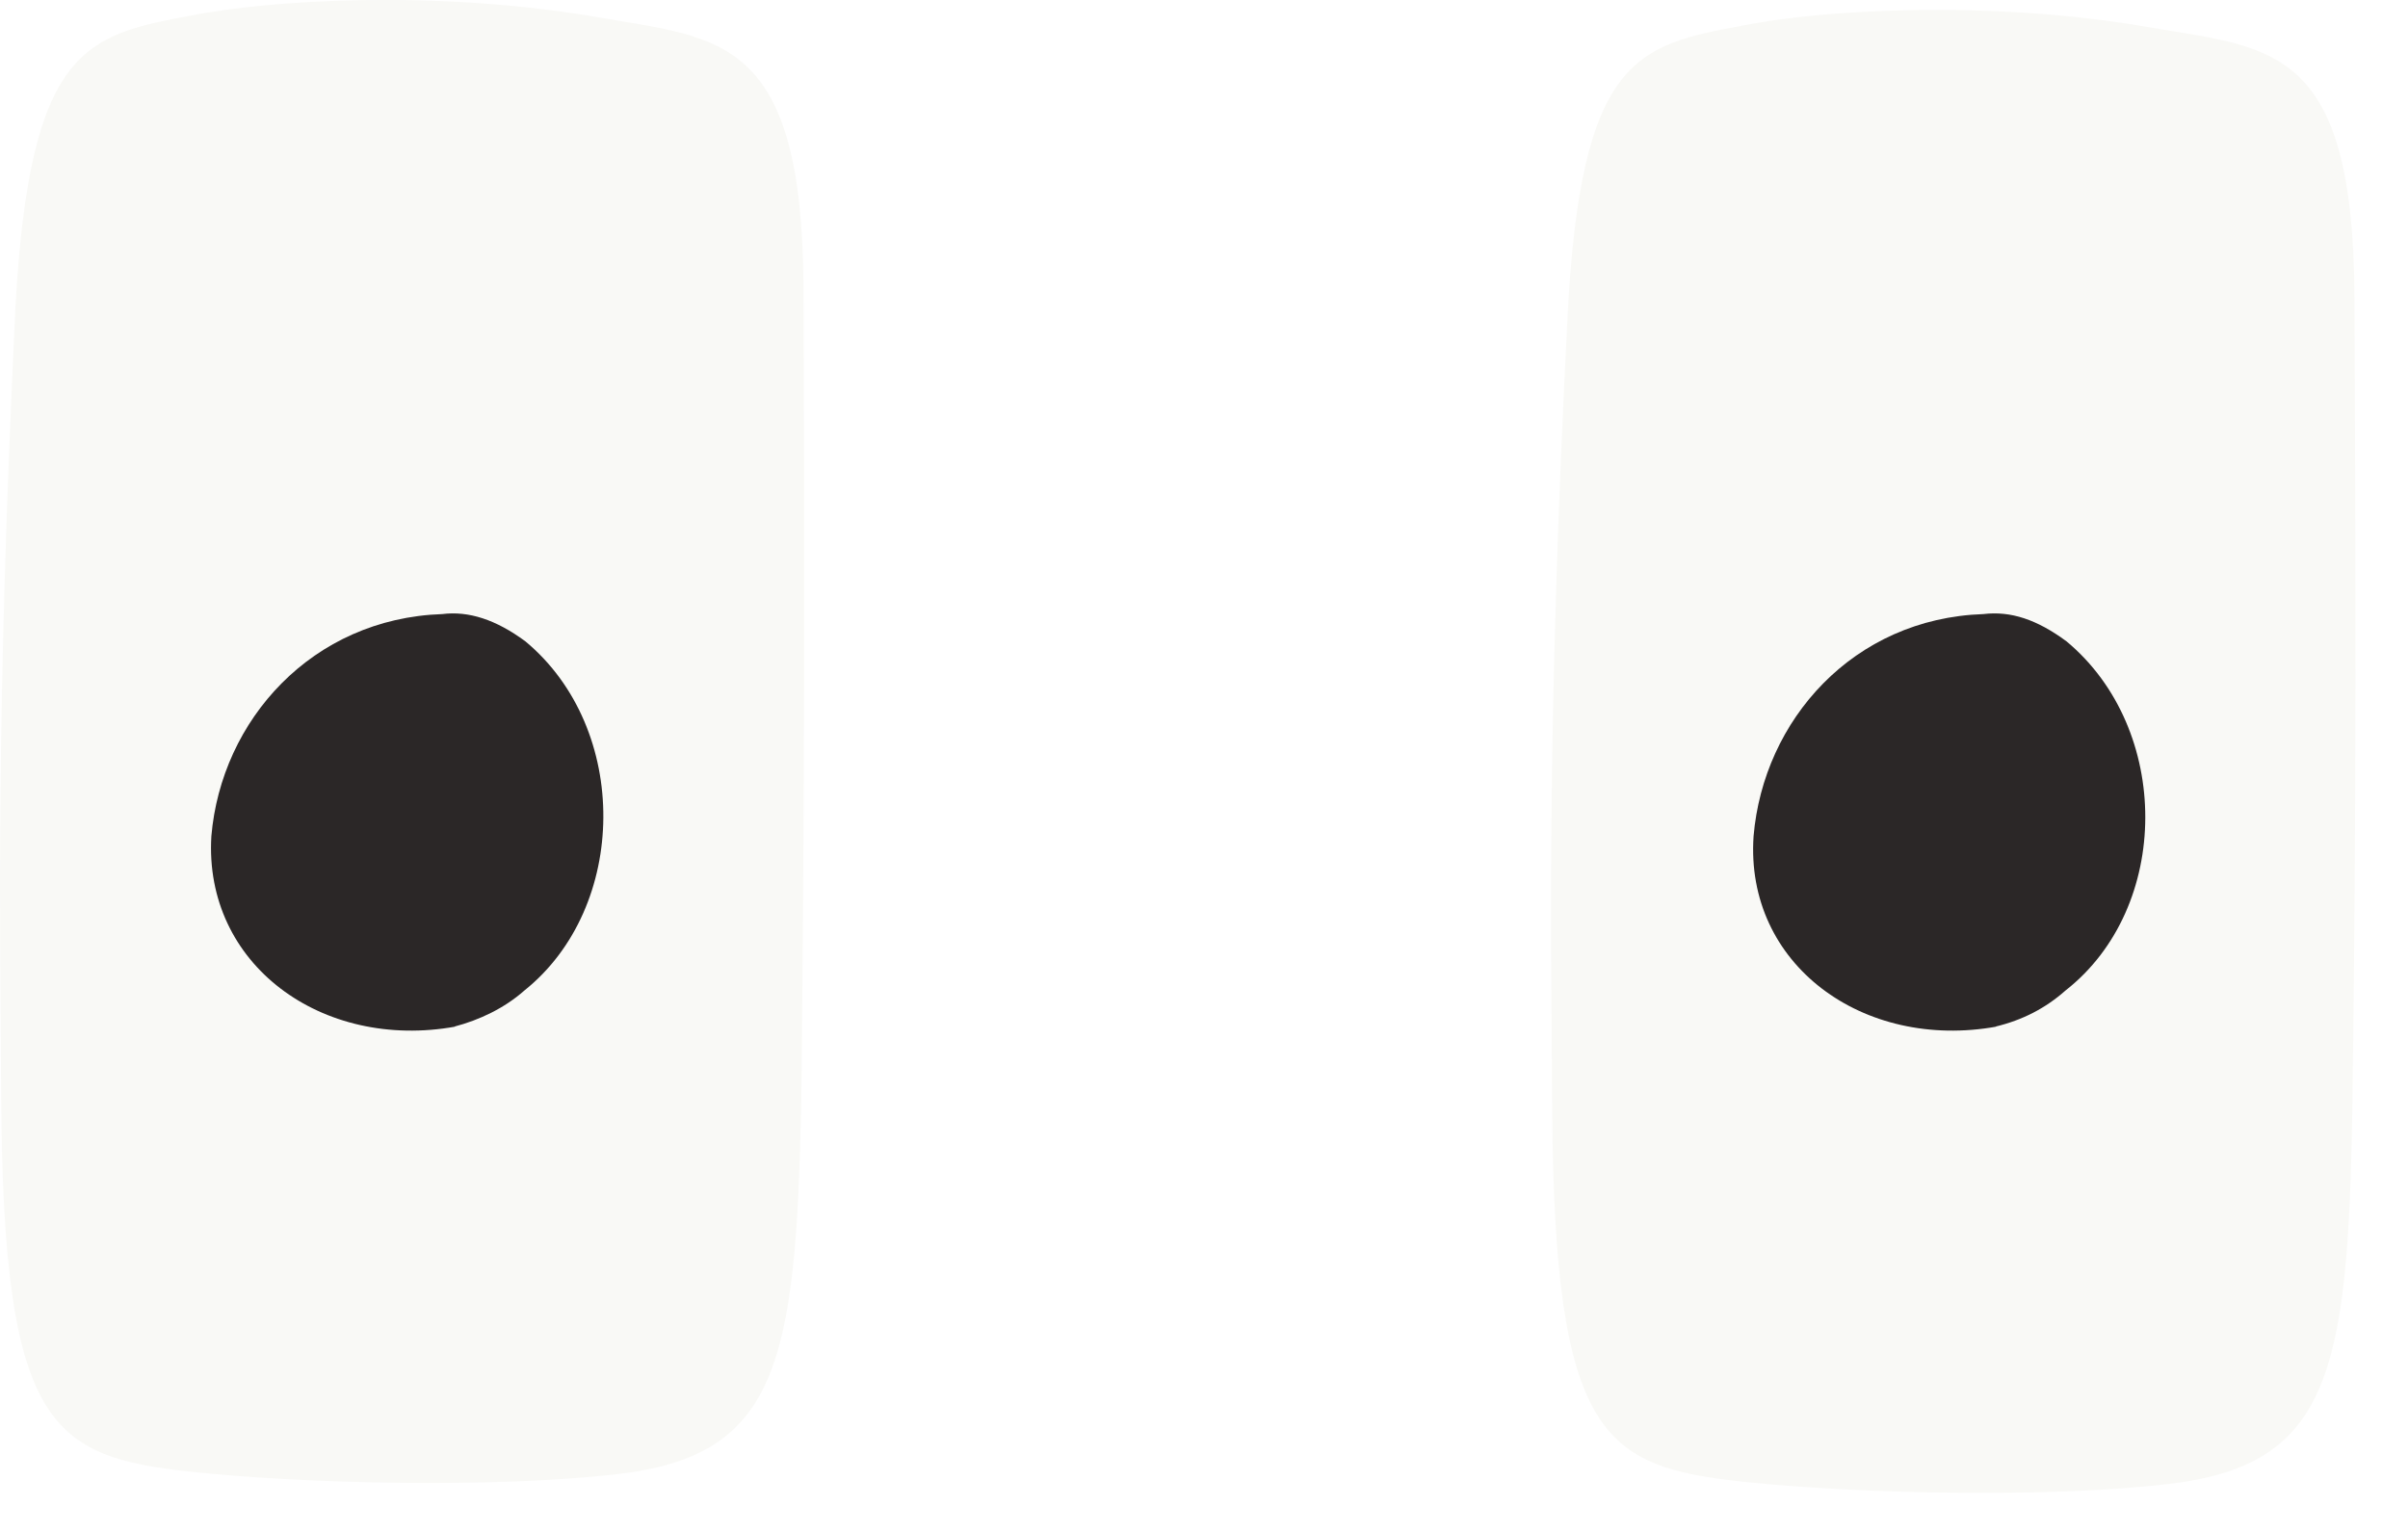
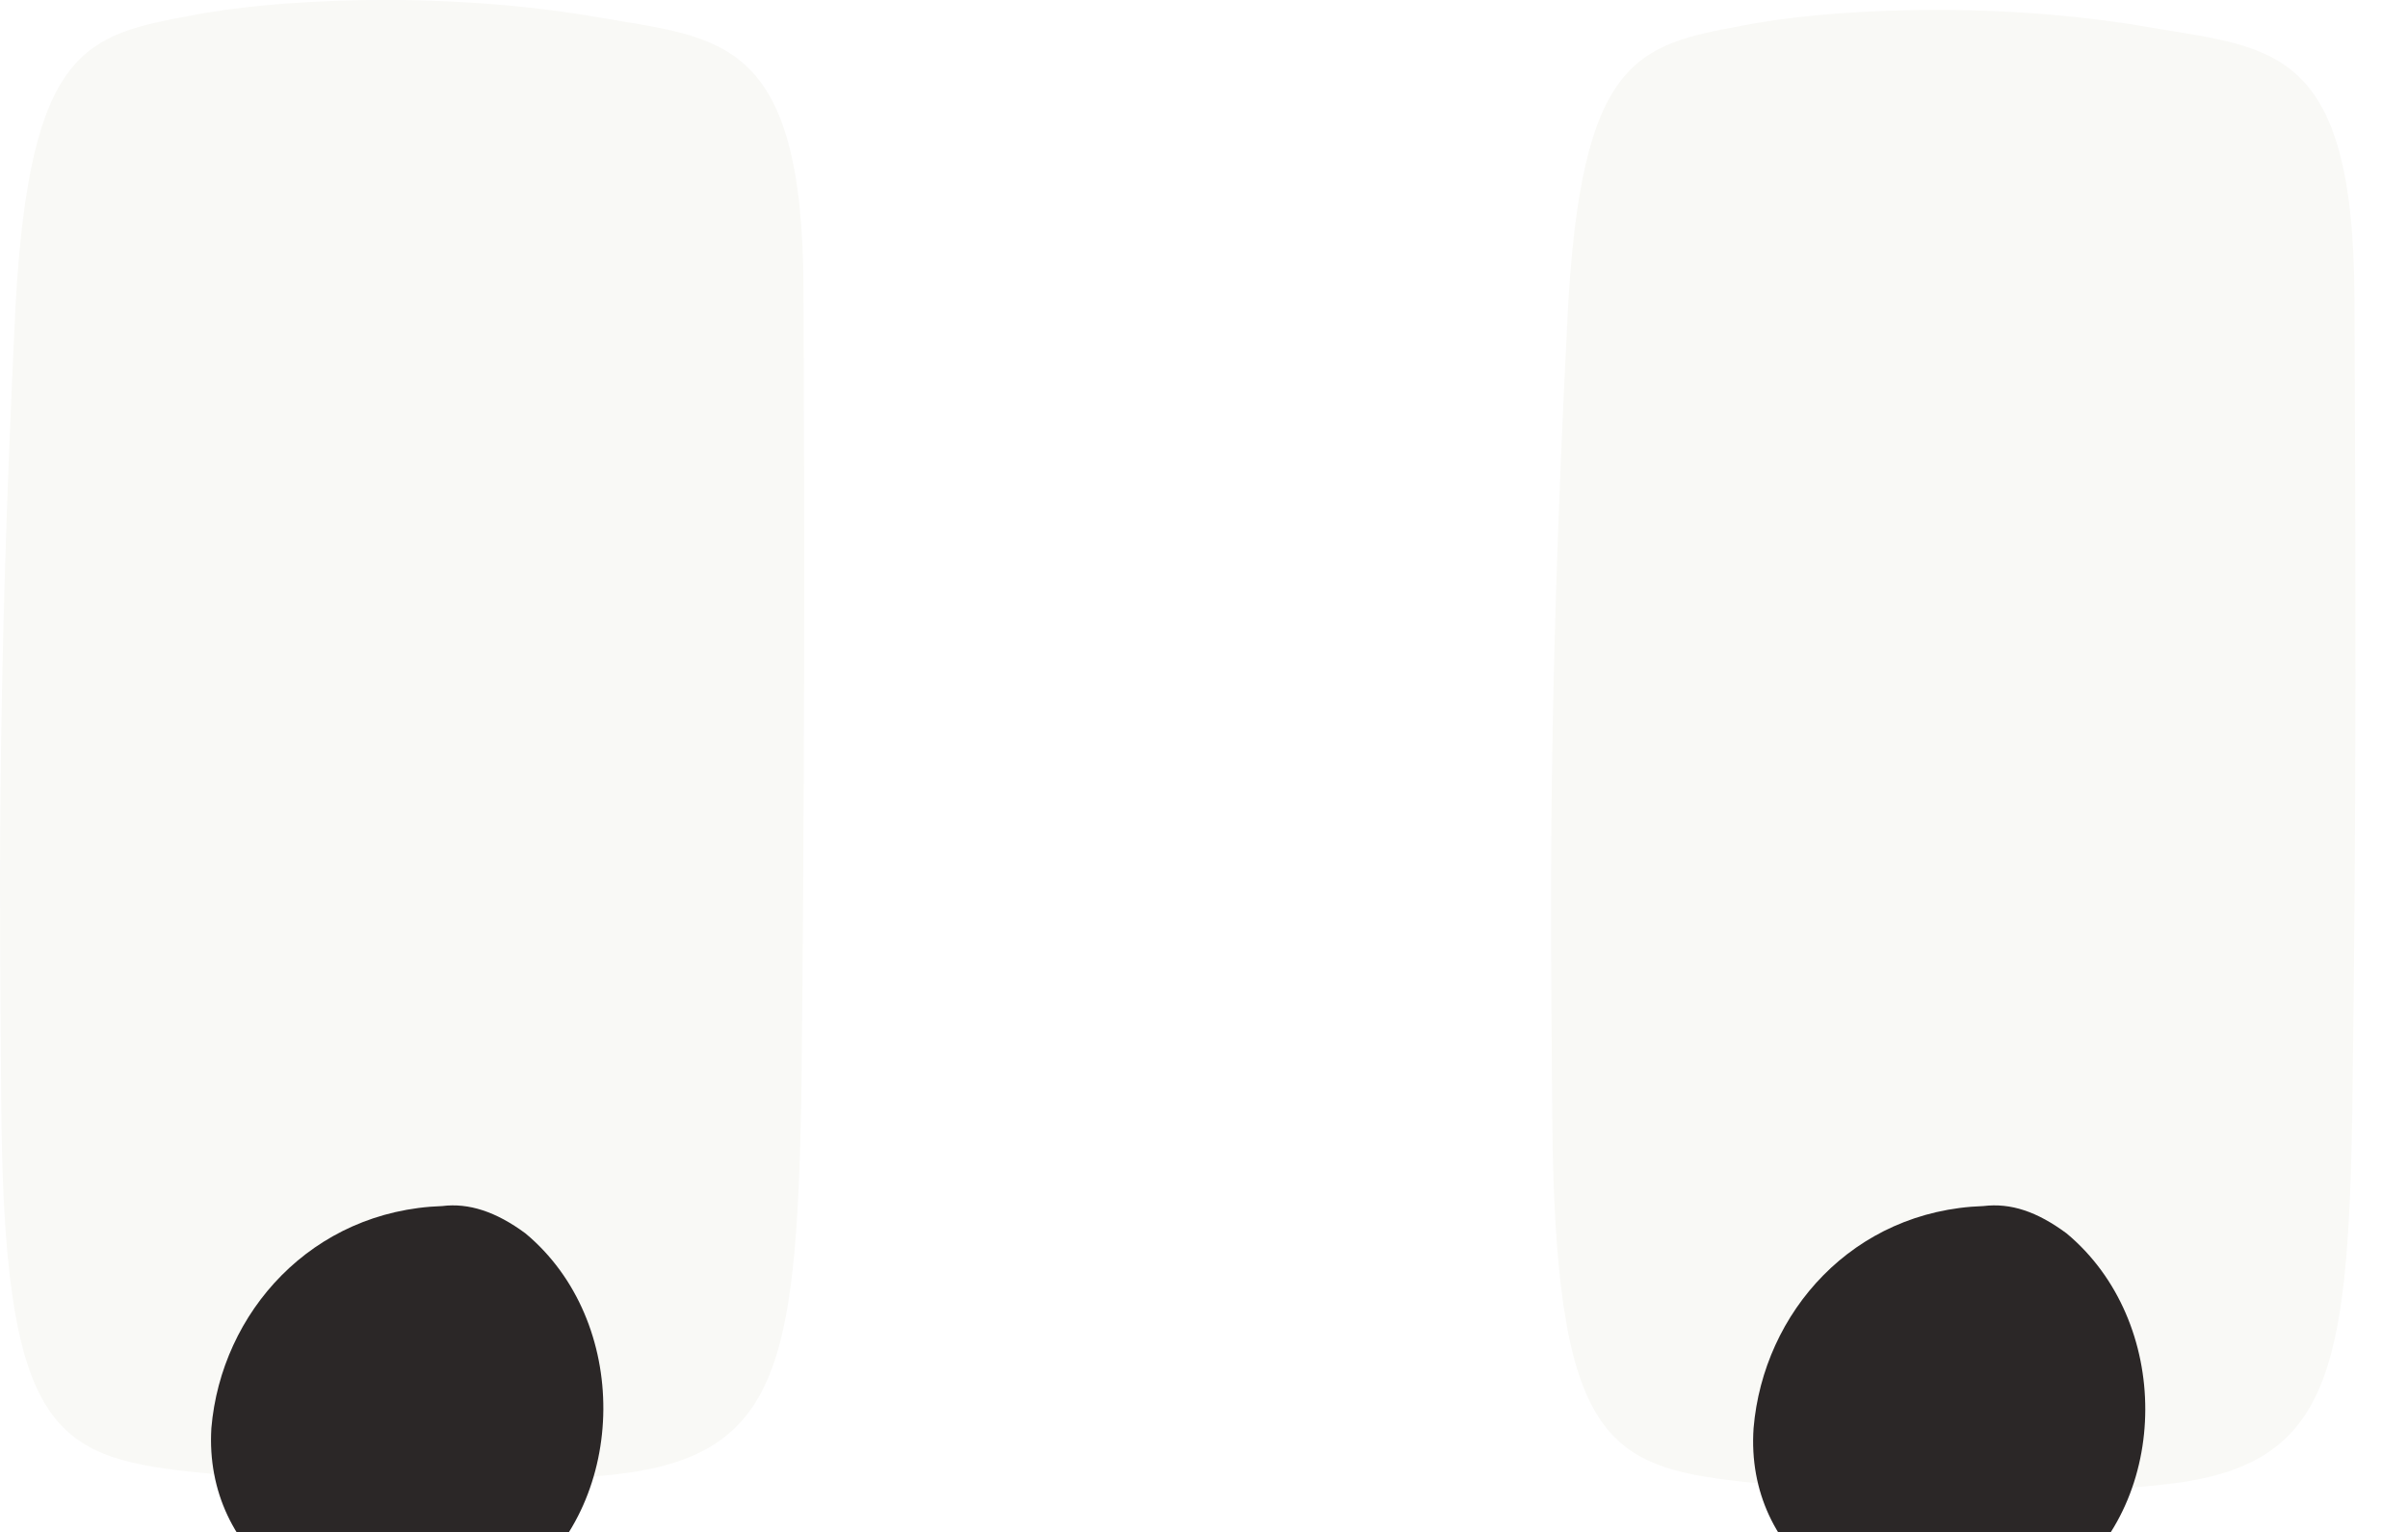
<svg xmlns="http://www.w3.org/2000/svg" viewBox="134 0 22 14">
  <path d="M139.641 13.472C138.521 13.601 136.801 13.562 135.751 13.451C134.471 13.312 134.031 13.052 134.011 10.052C134.001 8.431 133.961 6.541 134.141 2.811C134.271 0.421 134.791 0.321 135.751 0.141C136.461 0.001 137.991 -0.099 139.481 0.161C140.581 0.351 141.331 0.331 141.341 2.631C141.351 4.991 141.351 7.311 141.321 10.072C141.271 12.482 141.101 13.302 139.641 13.472Z" fill="#F9F9F6" />
  <path d="M153.811 13.562C152.711 13.692 150.971 13.652 149.921 13.541C148.651 13.402 148.201 13.142 148.181 10.142C148.171 8.522 148.131 6.632 148.321 2.902C148.441 0.512 148.961 0.412 149.931 0.232C150.631 0.092 152.171 -0.008 153.651 0.252C154.771 0.442 155.501 0.422 155.511 2.722C155.521 5.082 155.531 7.402 155.491 10.162C155.451 12.572 155.271 13.392 153.811 13.562Z" fill="#F9F9F6" />
-   <path d="M152.241 8.582C151.021 8.802 149.941 8.012 150.021 6.842C150.111 5.782 150.931 4.852 152.121 4.812C152.371 4.782 152.611 4.862 152.881 5.062C153.841 5.862 153.841 7.492 152.871 8.252C152.691 8.412 152.481 8.522 152.231 8.582H152.241Z" fill="#2B2727" transform="translate(0, 0.8)" />
-   <path d="M138.161 8.582C136.941 8.802 135.861 8.012 135.931 6.842C136.021 5.782 136.851 4.852 138.041 4.812C138.281 4.782 138.531 4.862 138.801 5.062C139.761 5.862 139.741 7.492 138.791 8.252C138.611 8.412 138.381 8.522 138.151 8.582H138.161Z" fill="#2B2727" transform="translate(0, 0.8)" />
+   <path d="M 152.241 14.792 C 151.021 15.012 149.941 14.222 150.021 13.052 C 150.111 11.992 150.931 11.062 152.121 11.022 C 152.371 10.992 152.611 11.072 152.881 11.272 C 153.841 12.072 153.841 13.702 152.871 14.462 C 152.691 14.622 152.481 14.732 152.231 14.792 152.241 Z" fill="#2B2727" />
+   <path d="M 138.161 14.792 C 136.941 15.012 135.861 14.222 135.931 13.052 C 136.021 11.992 136.851 11.062 138.041 11.022 C 138.281 10.992 138.531 11.072 138.801 11.272 C 139.761 12.072 139.741 13.702 138.791 14.462 C 138.611 14.622 138.381 14.732 138.151 14.792 138.161 Z" fill="#2B2727" />
</svg>
